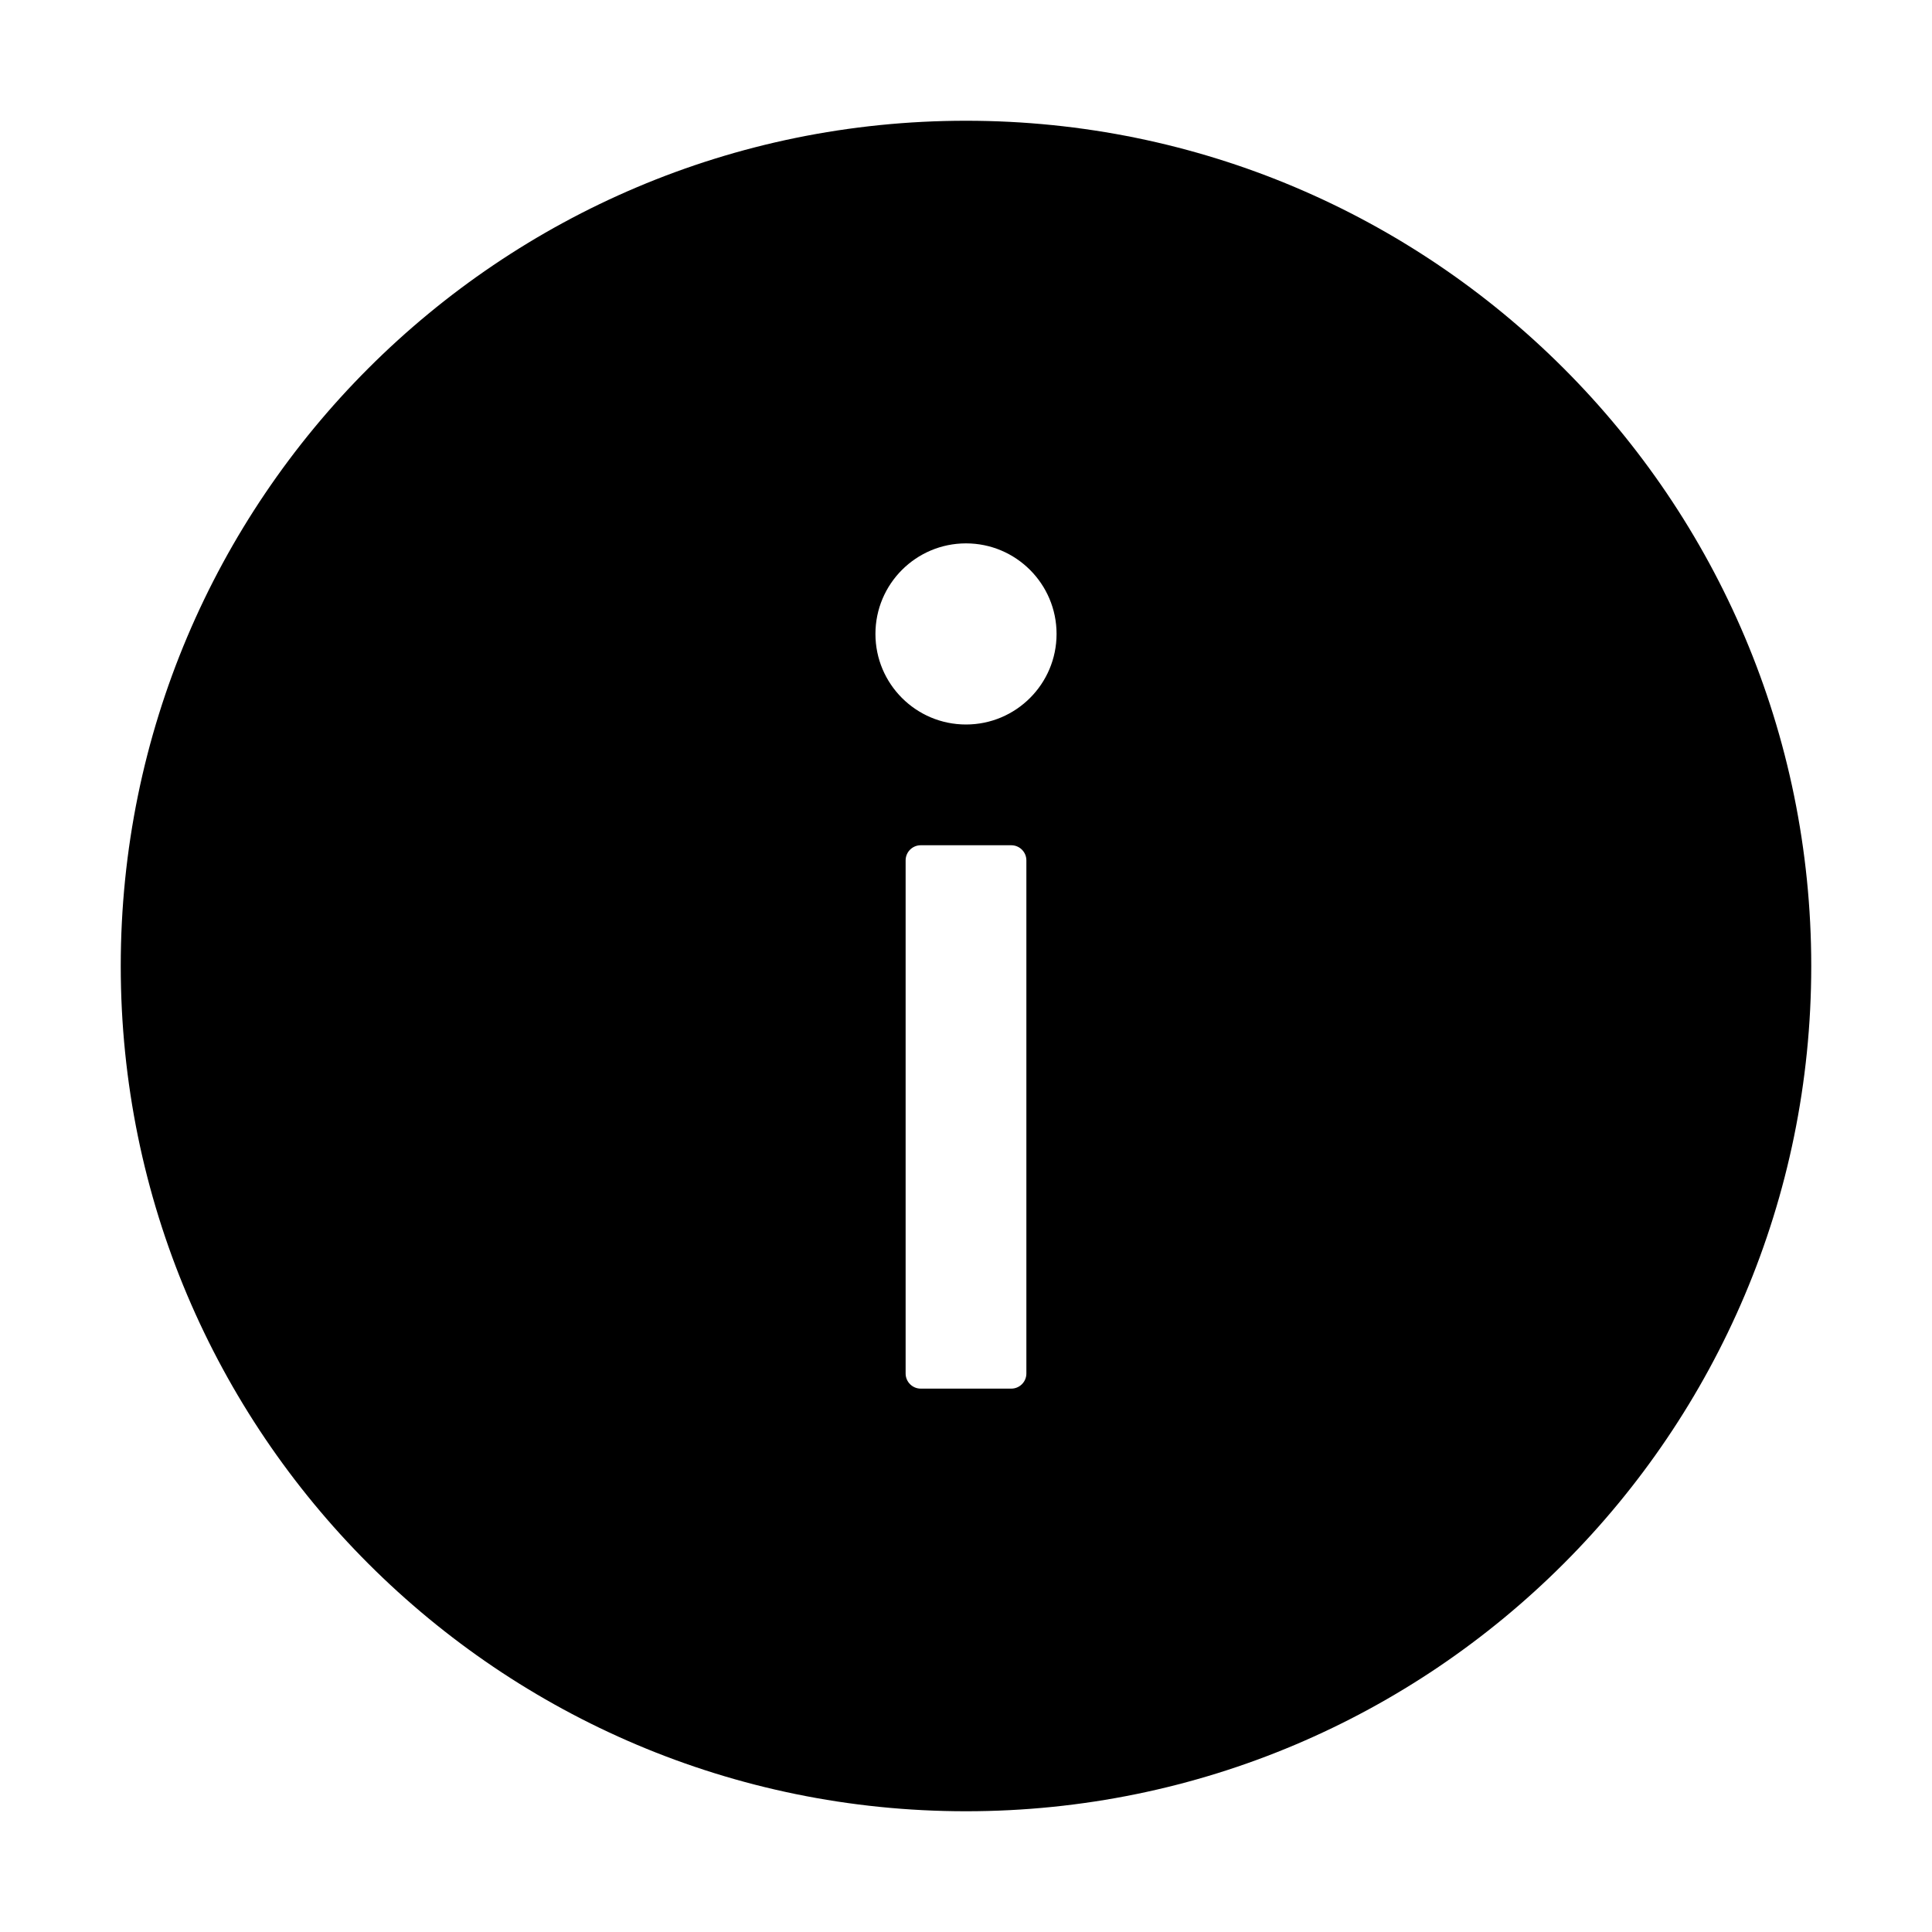
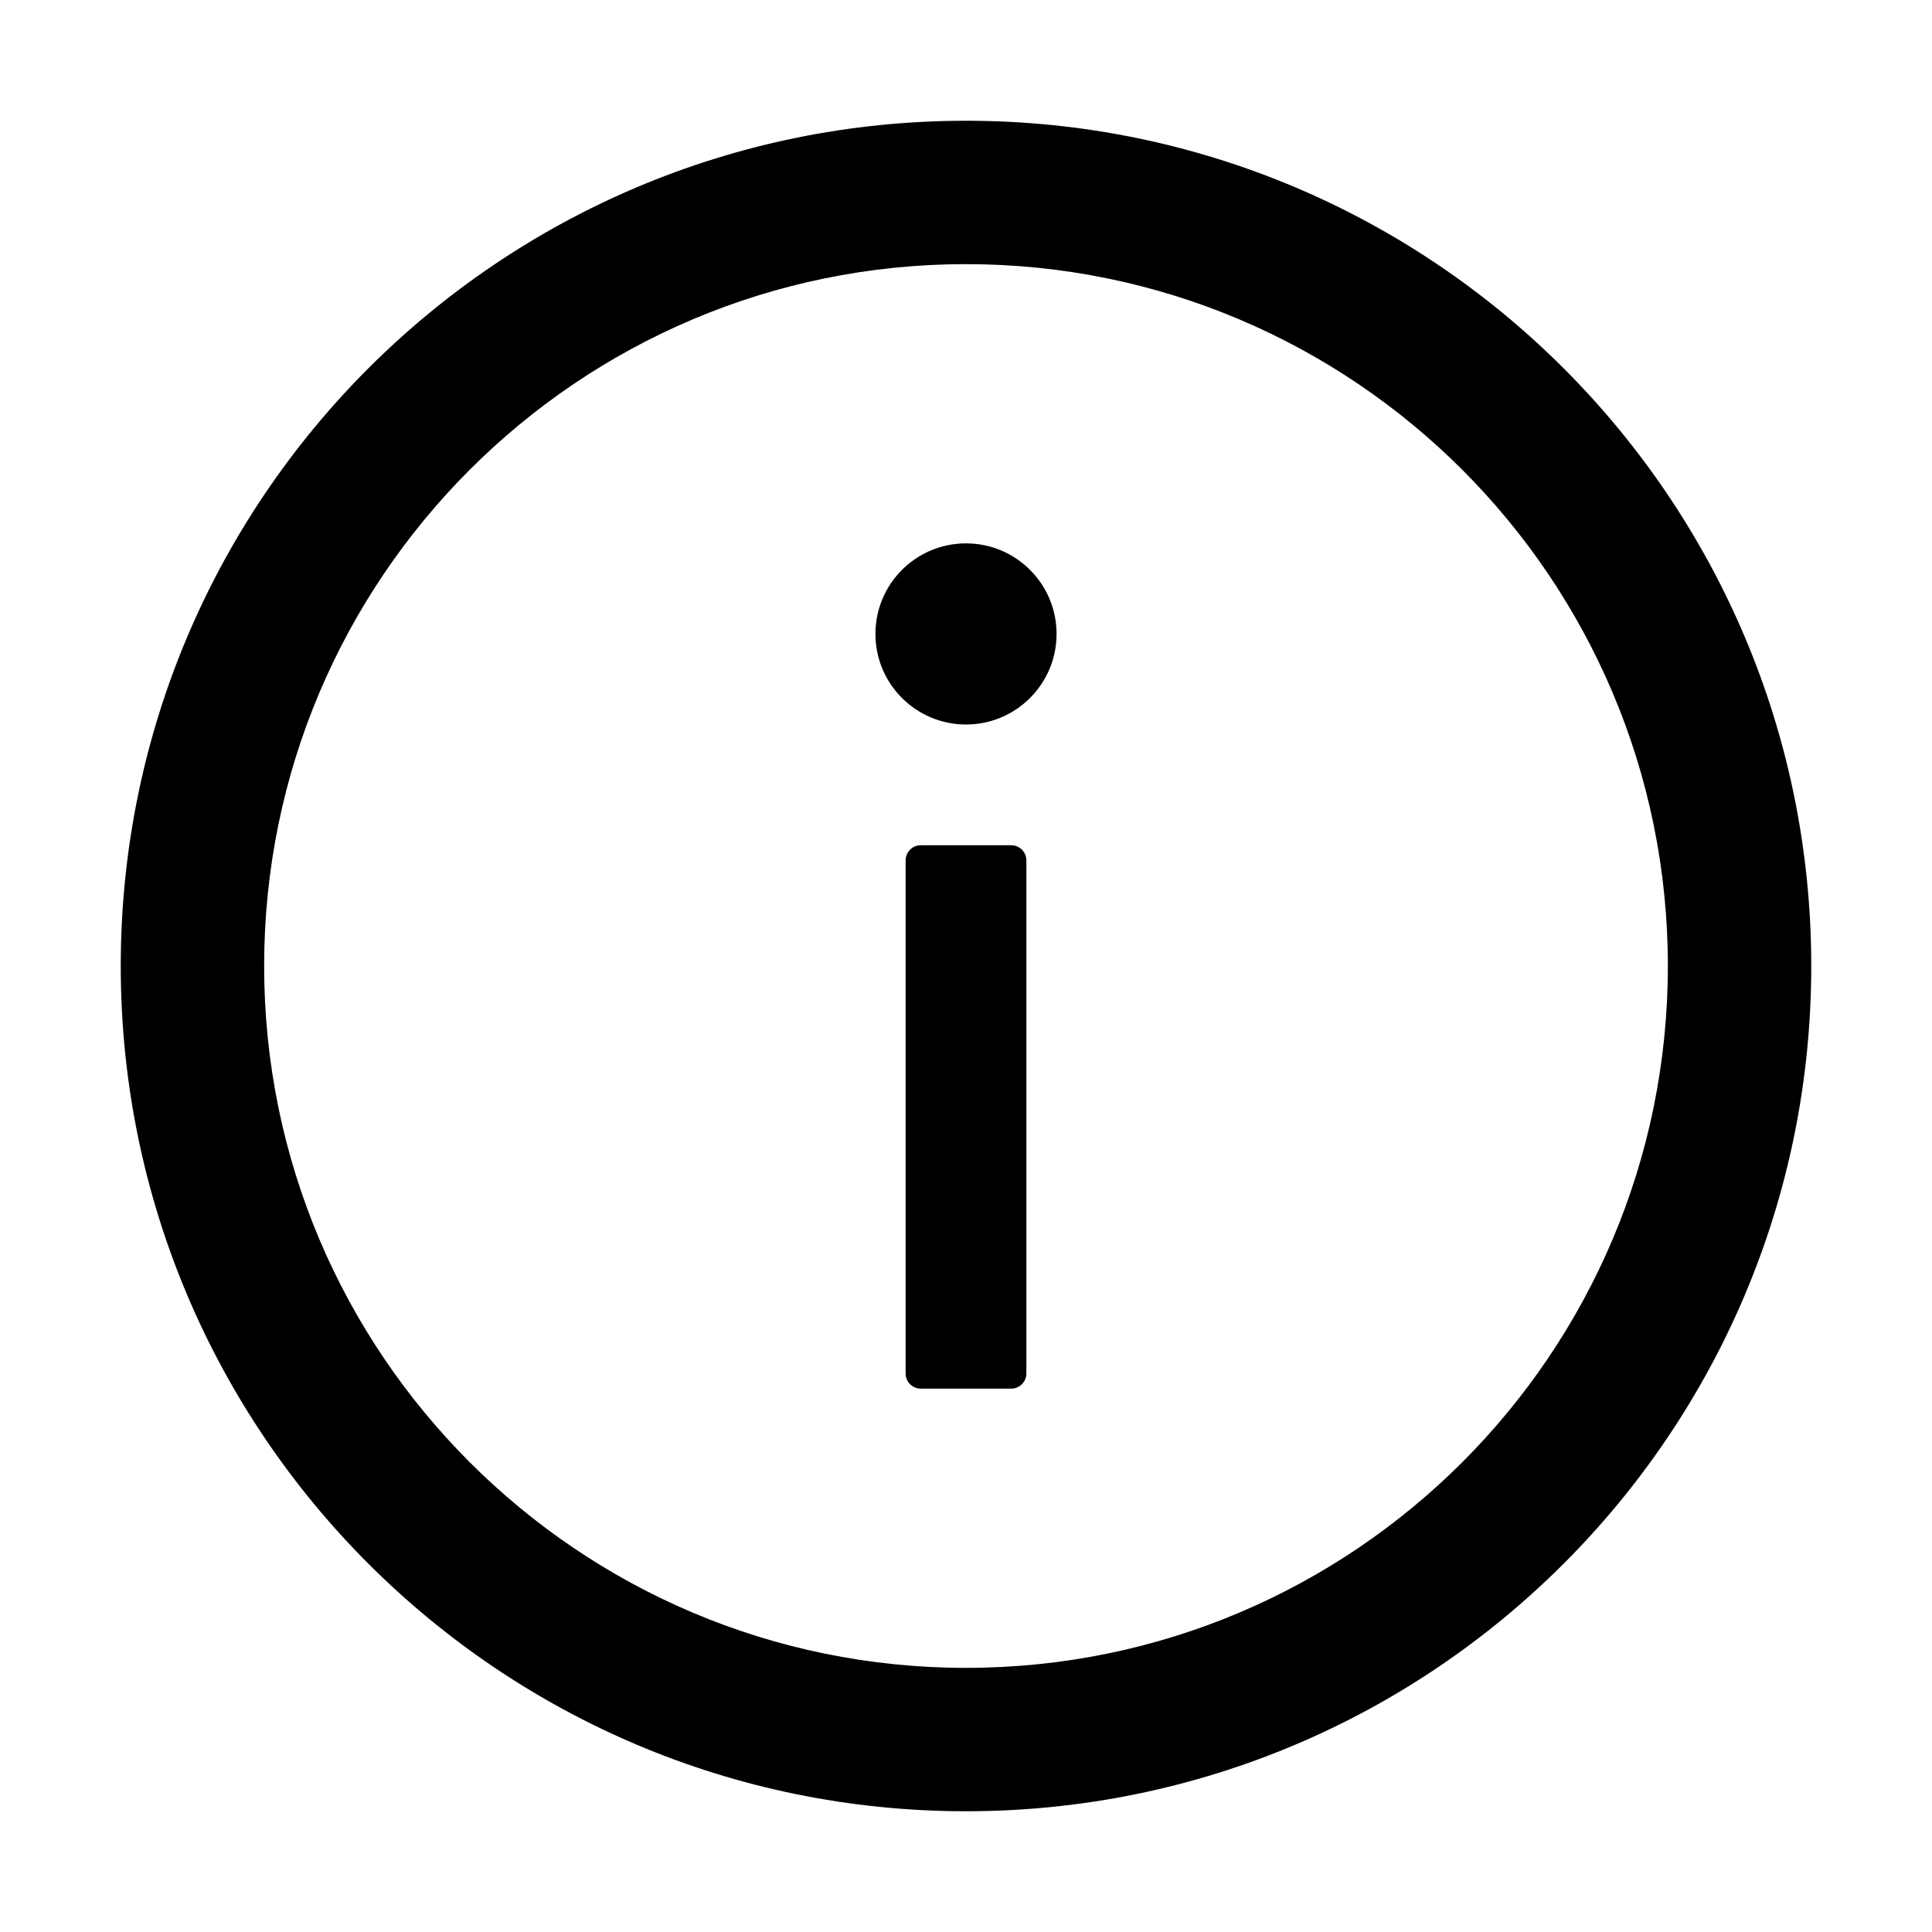
- <svg xmlns="http://www.w3.org/2000/svg" t="1627523958470" class="icon" viewBox="0 0 1024 1024" version="1.1" p-id="8225" width="200" height="200">
-   <defs>
-     <style type="text/css">@font-face { font-family: feedback-iconfont; src: url("//at.alicdn.com/t/font_1031158_1uhr8ri0pk5.eot?#iefix") format("embedded-opentype"), url("//at.alicdn.com/t/font_1031158_1uhr8ri0pk5.woff2") format("woff2"), url("//at.alicdn.com/t/font_1031158_1uhr8ri0pk5.woff") format("woff"), url("//at.alicdn.com/t/font_1031158_1uhr8ri0pk5.ttf") format("truetype"), url("//at.alicdn.com/t/font_1031158_1uhr8ri0pk5.svg#iconfont") format("svg"); }
- </style>
-   </defs>
-   <path d="M512 64C264.6 64 64 264.6 64 512s200.6 448 448 448 448-200.6 448-448S759.4 64 512 64z m32 664c0 4.4-3.6 8-8 8h-48c-4.4 0-8-3.6-8-8V456c0-4.4 3.6-8 8-8h48c4.4 0 8 3.6 8 8v272z m-32-344c-26.5 0-48-21.5-48-48s21.5-48 48-48 48 21.5 48 48-21.5 48-48 48z" p-id="8226" />
+ <svg xmlns="http://www.w3.org/2000/svg" t="1637659274666" class="icon" viewBox="0 0 1024 1024" version="1.1" p-id="8466" width="128" height="128">
+   <path d="M512 64C264.6 64 64 264.6 64 512s200.6 448 448 448 448-200.6 448-448S759.4 64 512 64z m0 820c-205.4 0-372-166.6-372-372s166.6-372 372-372 372 166.6 372 372-166.6 372-372 372z" p-id="8467" />
+   <path d="M512 336m-48 0a48 48 0 1 0 96 0 48 48 0 1 0-96 0Z" p-id="8468" />
+   <path d="M536 448h-48c-4.4 0-8 3.6-8 8v272c0 4.4 3.6 8 8 8h48c4.4 0 8-3.6 8-8V456c0-4.4-3.6-8-8-8z" p-id="8469" />
</svg>
